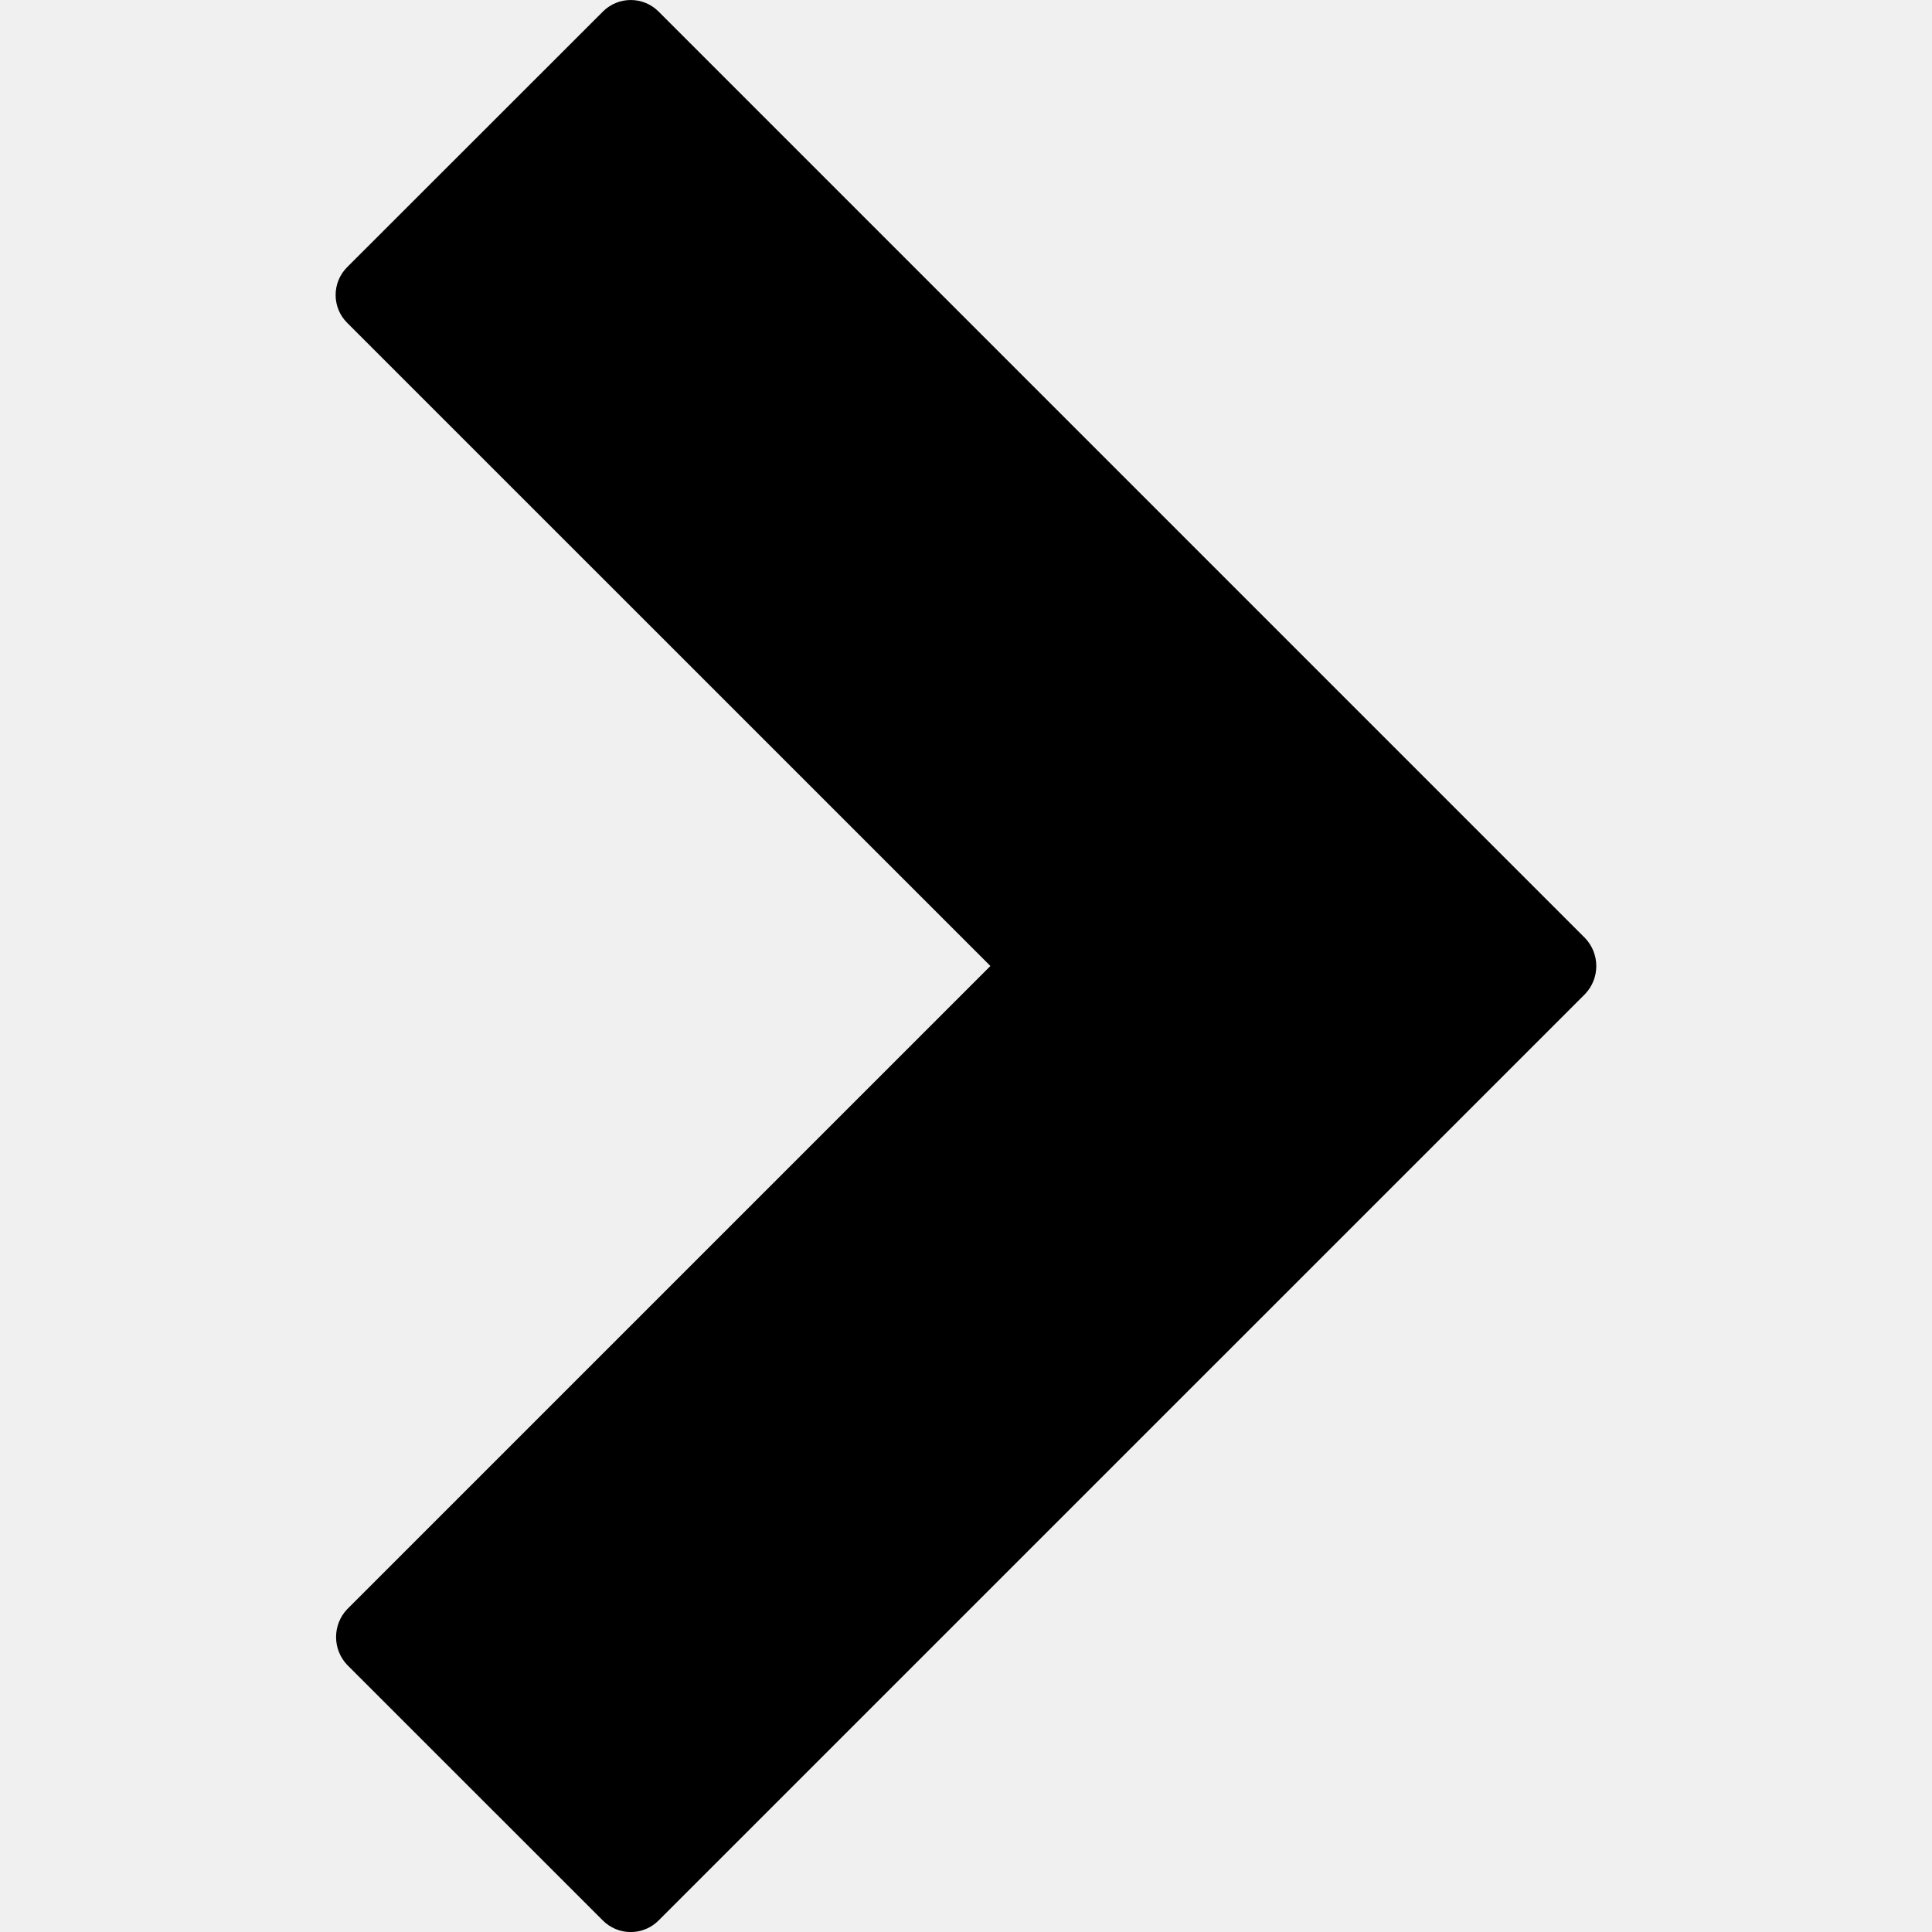
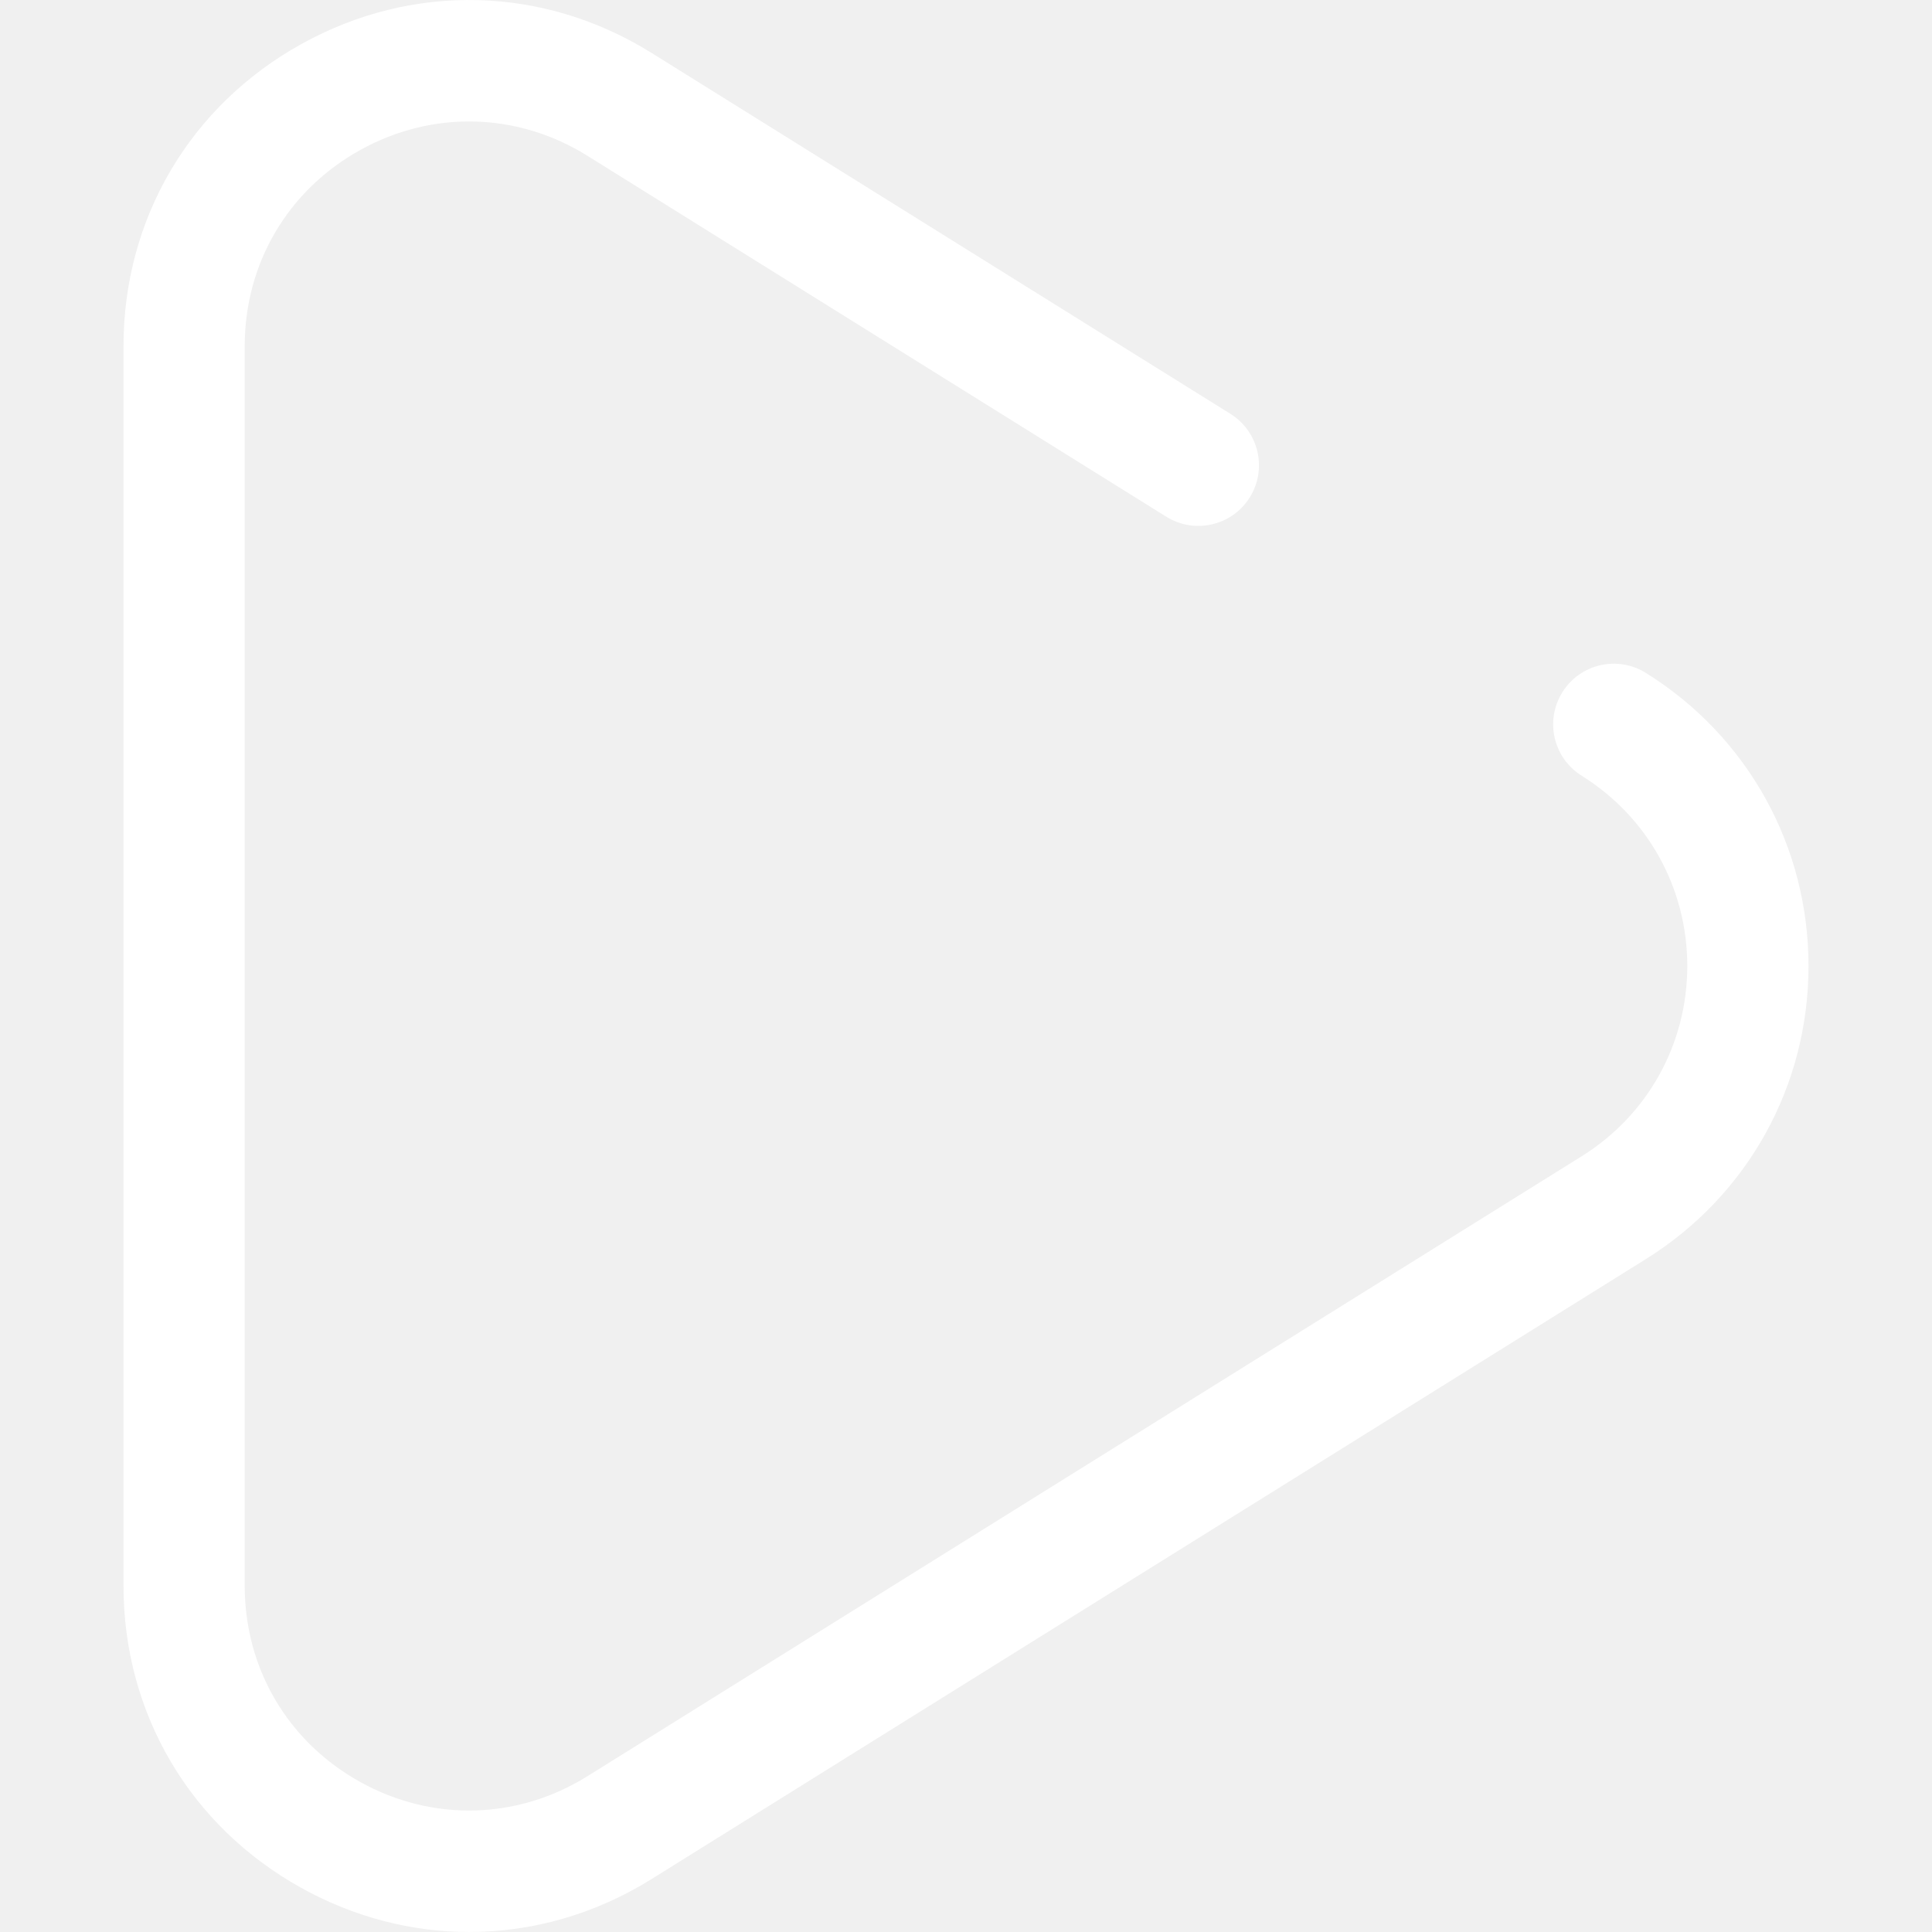
- <svg xmlns="http://www.w3.org/2000/svg" id="Layer_1" data-name="Layer 1" viewBox="0 0 512 512">
-   <path d="M174.54,508.94,420.1,263.39a10.74,10.74,0,0,0,0-14.75L174.53,3.06a10.43,10.43,0,0,0-14.75,0L92,70.8a10.43,10.43,0,0,0,0,14.75L262.47,256,92,426.46a10.73,10.73,0,0,0,0,14.75l67.75,67.73A10.43,10.43,0,0,0,174.54,508.94Z" />
+ <svg xmlns="http://www.w3.org/2000/svg" version="1.1" width="512" height="512" x="0" y="0" viewBox="0 0 191.255 191.255" style="enable-background:new 0 0 512 512" xml:space="preserve">
+   <g>
+     <path d="M162.929,66.612c-2.814-1.754-6.514-0.896-8.267,1.917s-0.895,6.513,1.917,8.266c6.544,4.081,10.45,11.121,10.45,18.833  s-3.906,14.752-10.45,18.833l-98.417,61.365c-6.943,4.329-15.359,4.542-22.512,0.573c-7.154-3.97-11.425-11.225-11.425-19.406  V34.262c0-8.181,4.271-15.436,11.425-19.406c7.153-3.969,15.569-3.756,22.512,0.573l57.292,35.723  c2.813,1.752,6.513,0.895,8.267-1.917c1.753-2.812,0.895-6.513-1.917-8.266L64.512,5.247c-10.696-6.669-23.661-7-34.685-0.883  C18.806,10.48,12.226,21.657,12.226,34.262v122.73c0,12.605,6.58,23.782,17.602,29.898c5.25,2.913,10.939,4.364,16.616,4.364  c6.241,0,12.467-1.754,18.068-5.247l98.417-61.365c10.082-6.287,16.101-17.133,16.101-29.015S173.011,72.899,162.929,66.612z" fill="#ffffff" data-original="#000000" style="" />
+     <g>
+ </g>
+     <g>
+ </g>
+     <g>
+ </g>
+     <g>
+ </g>
+     <g>
+ </g>
+     <g>
+ </g>
+     <g>
+ </g>
+     <g>
+ </g>
+     <g>
+ </g>
+     <g>
+ </g>
+     <g>
+ </g>
+     <g>
+ </g>
+     <g>
+ </g>
+     <g>
+ </g>
+     <g>
+ </g>
+   </g>
</svg>
